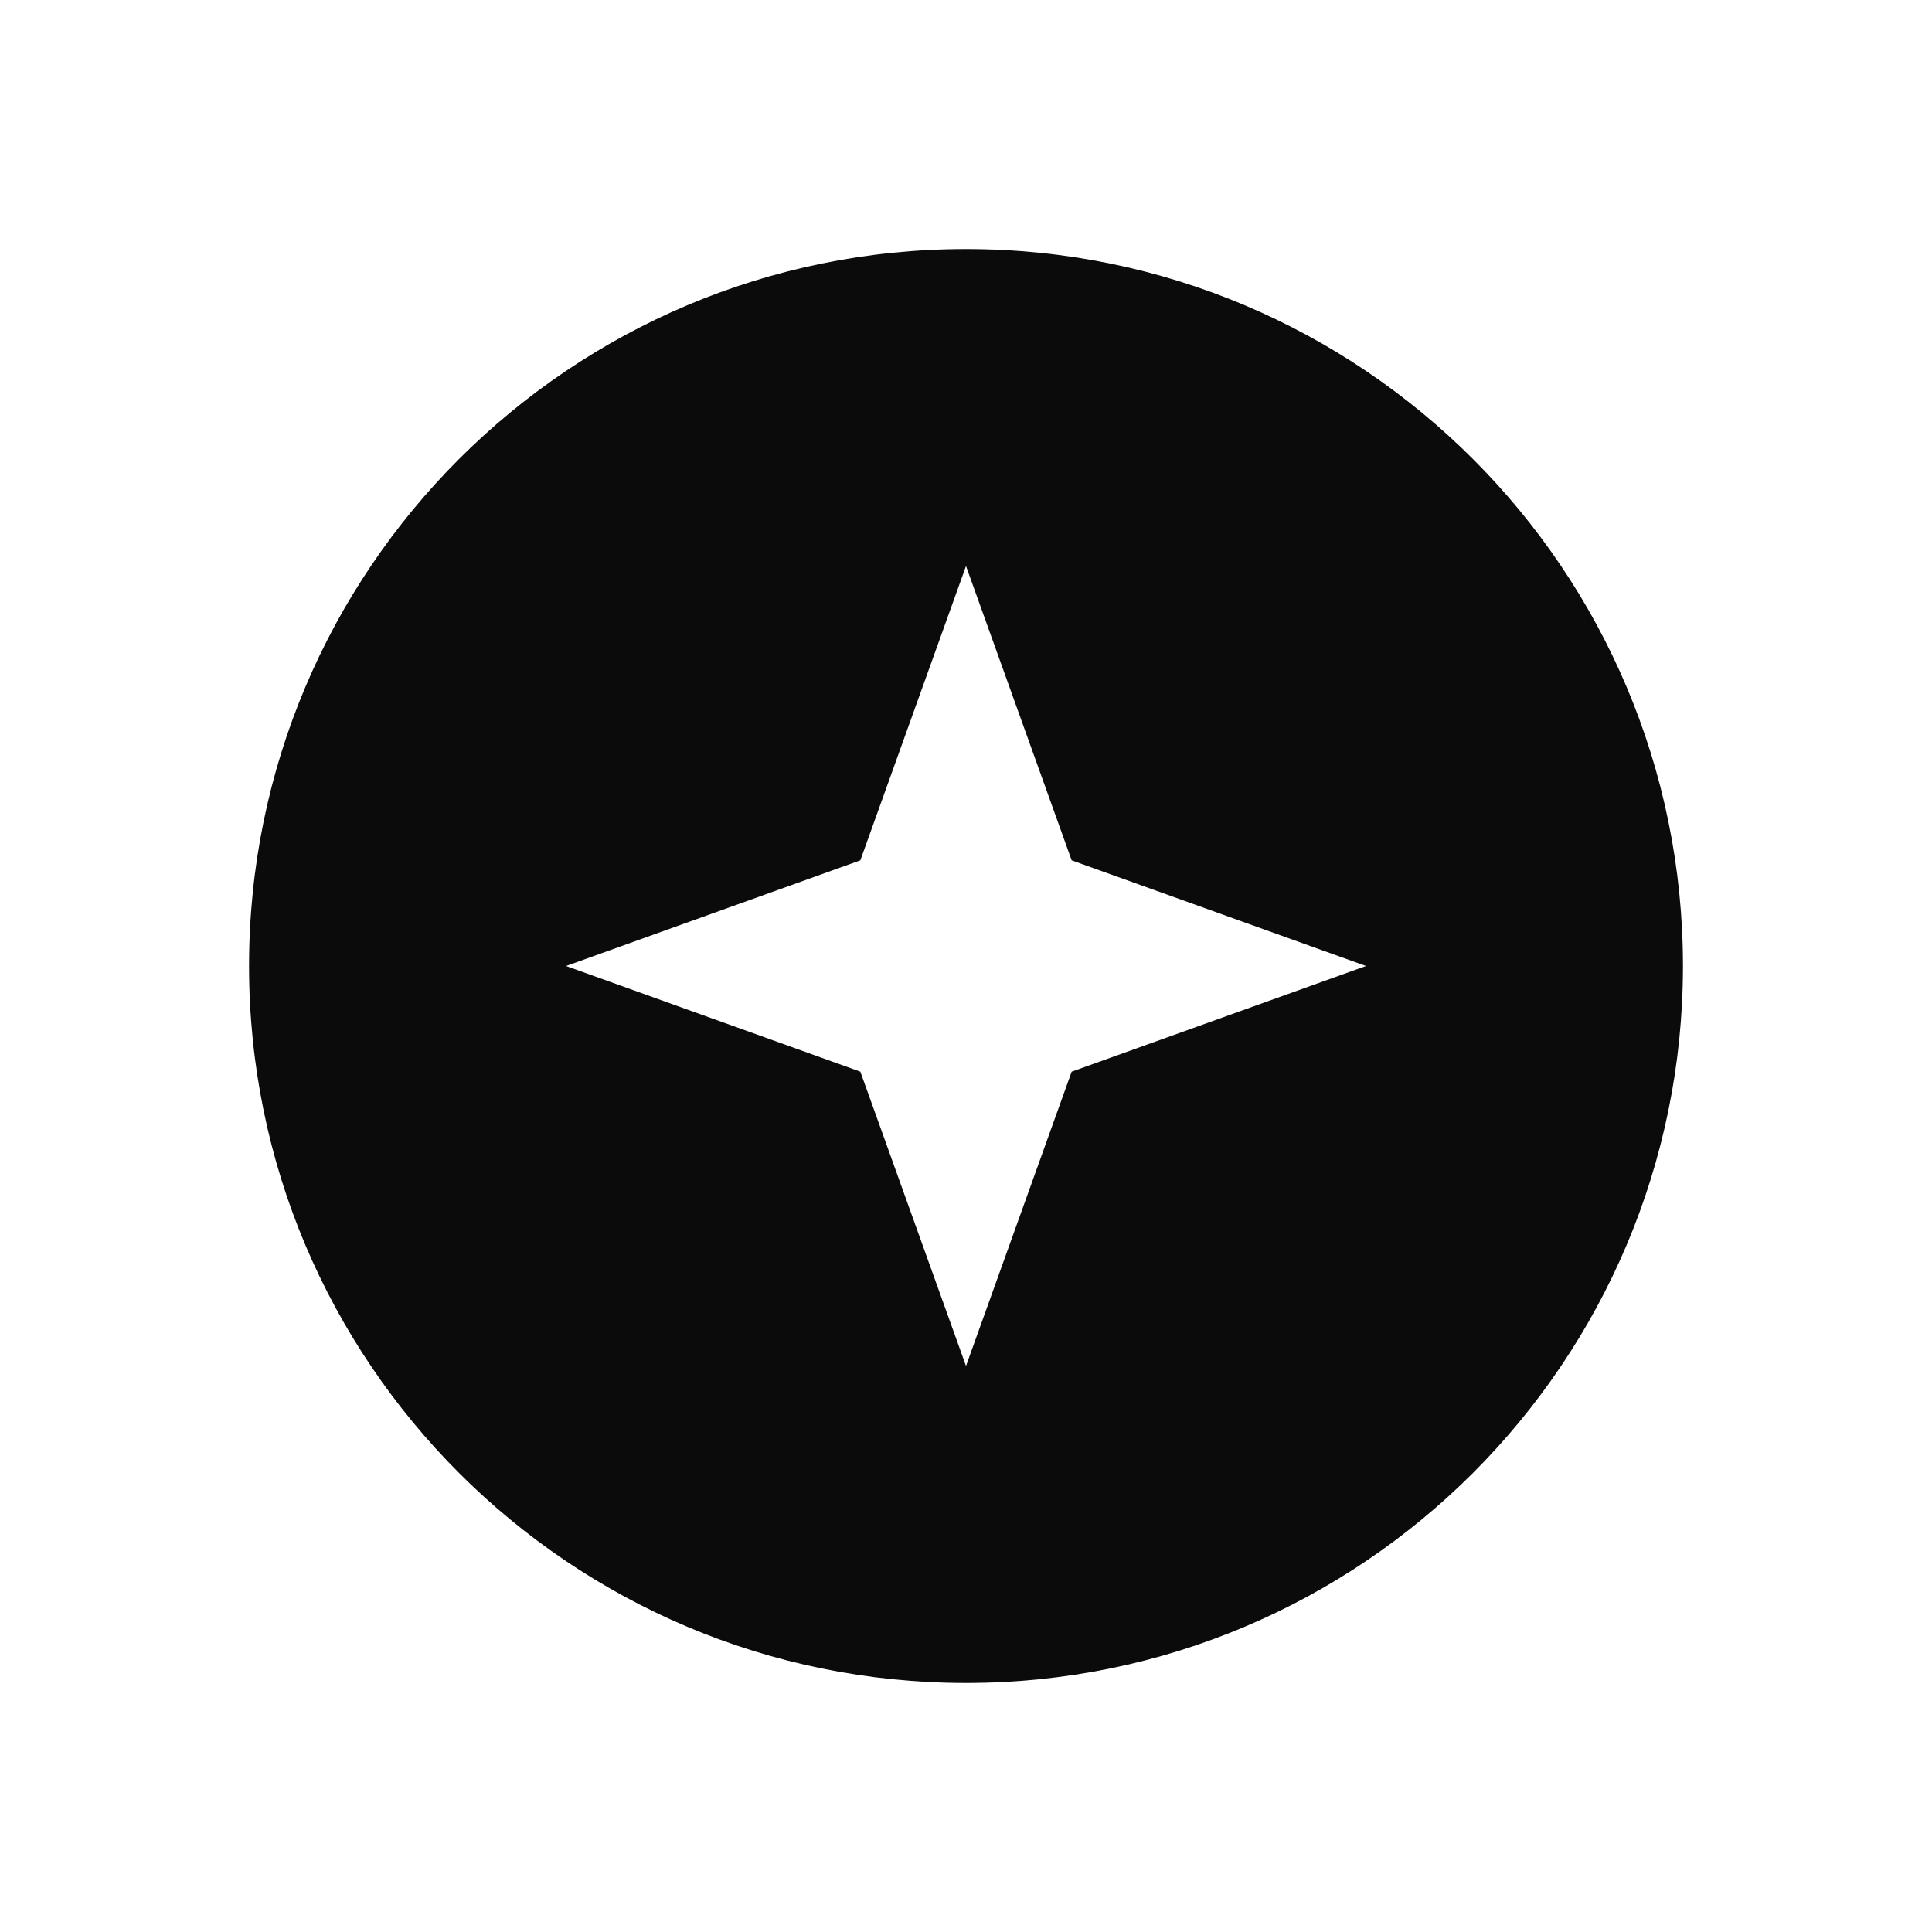
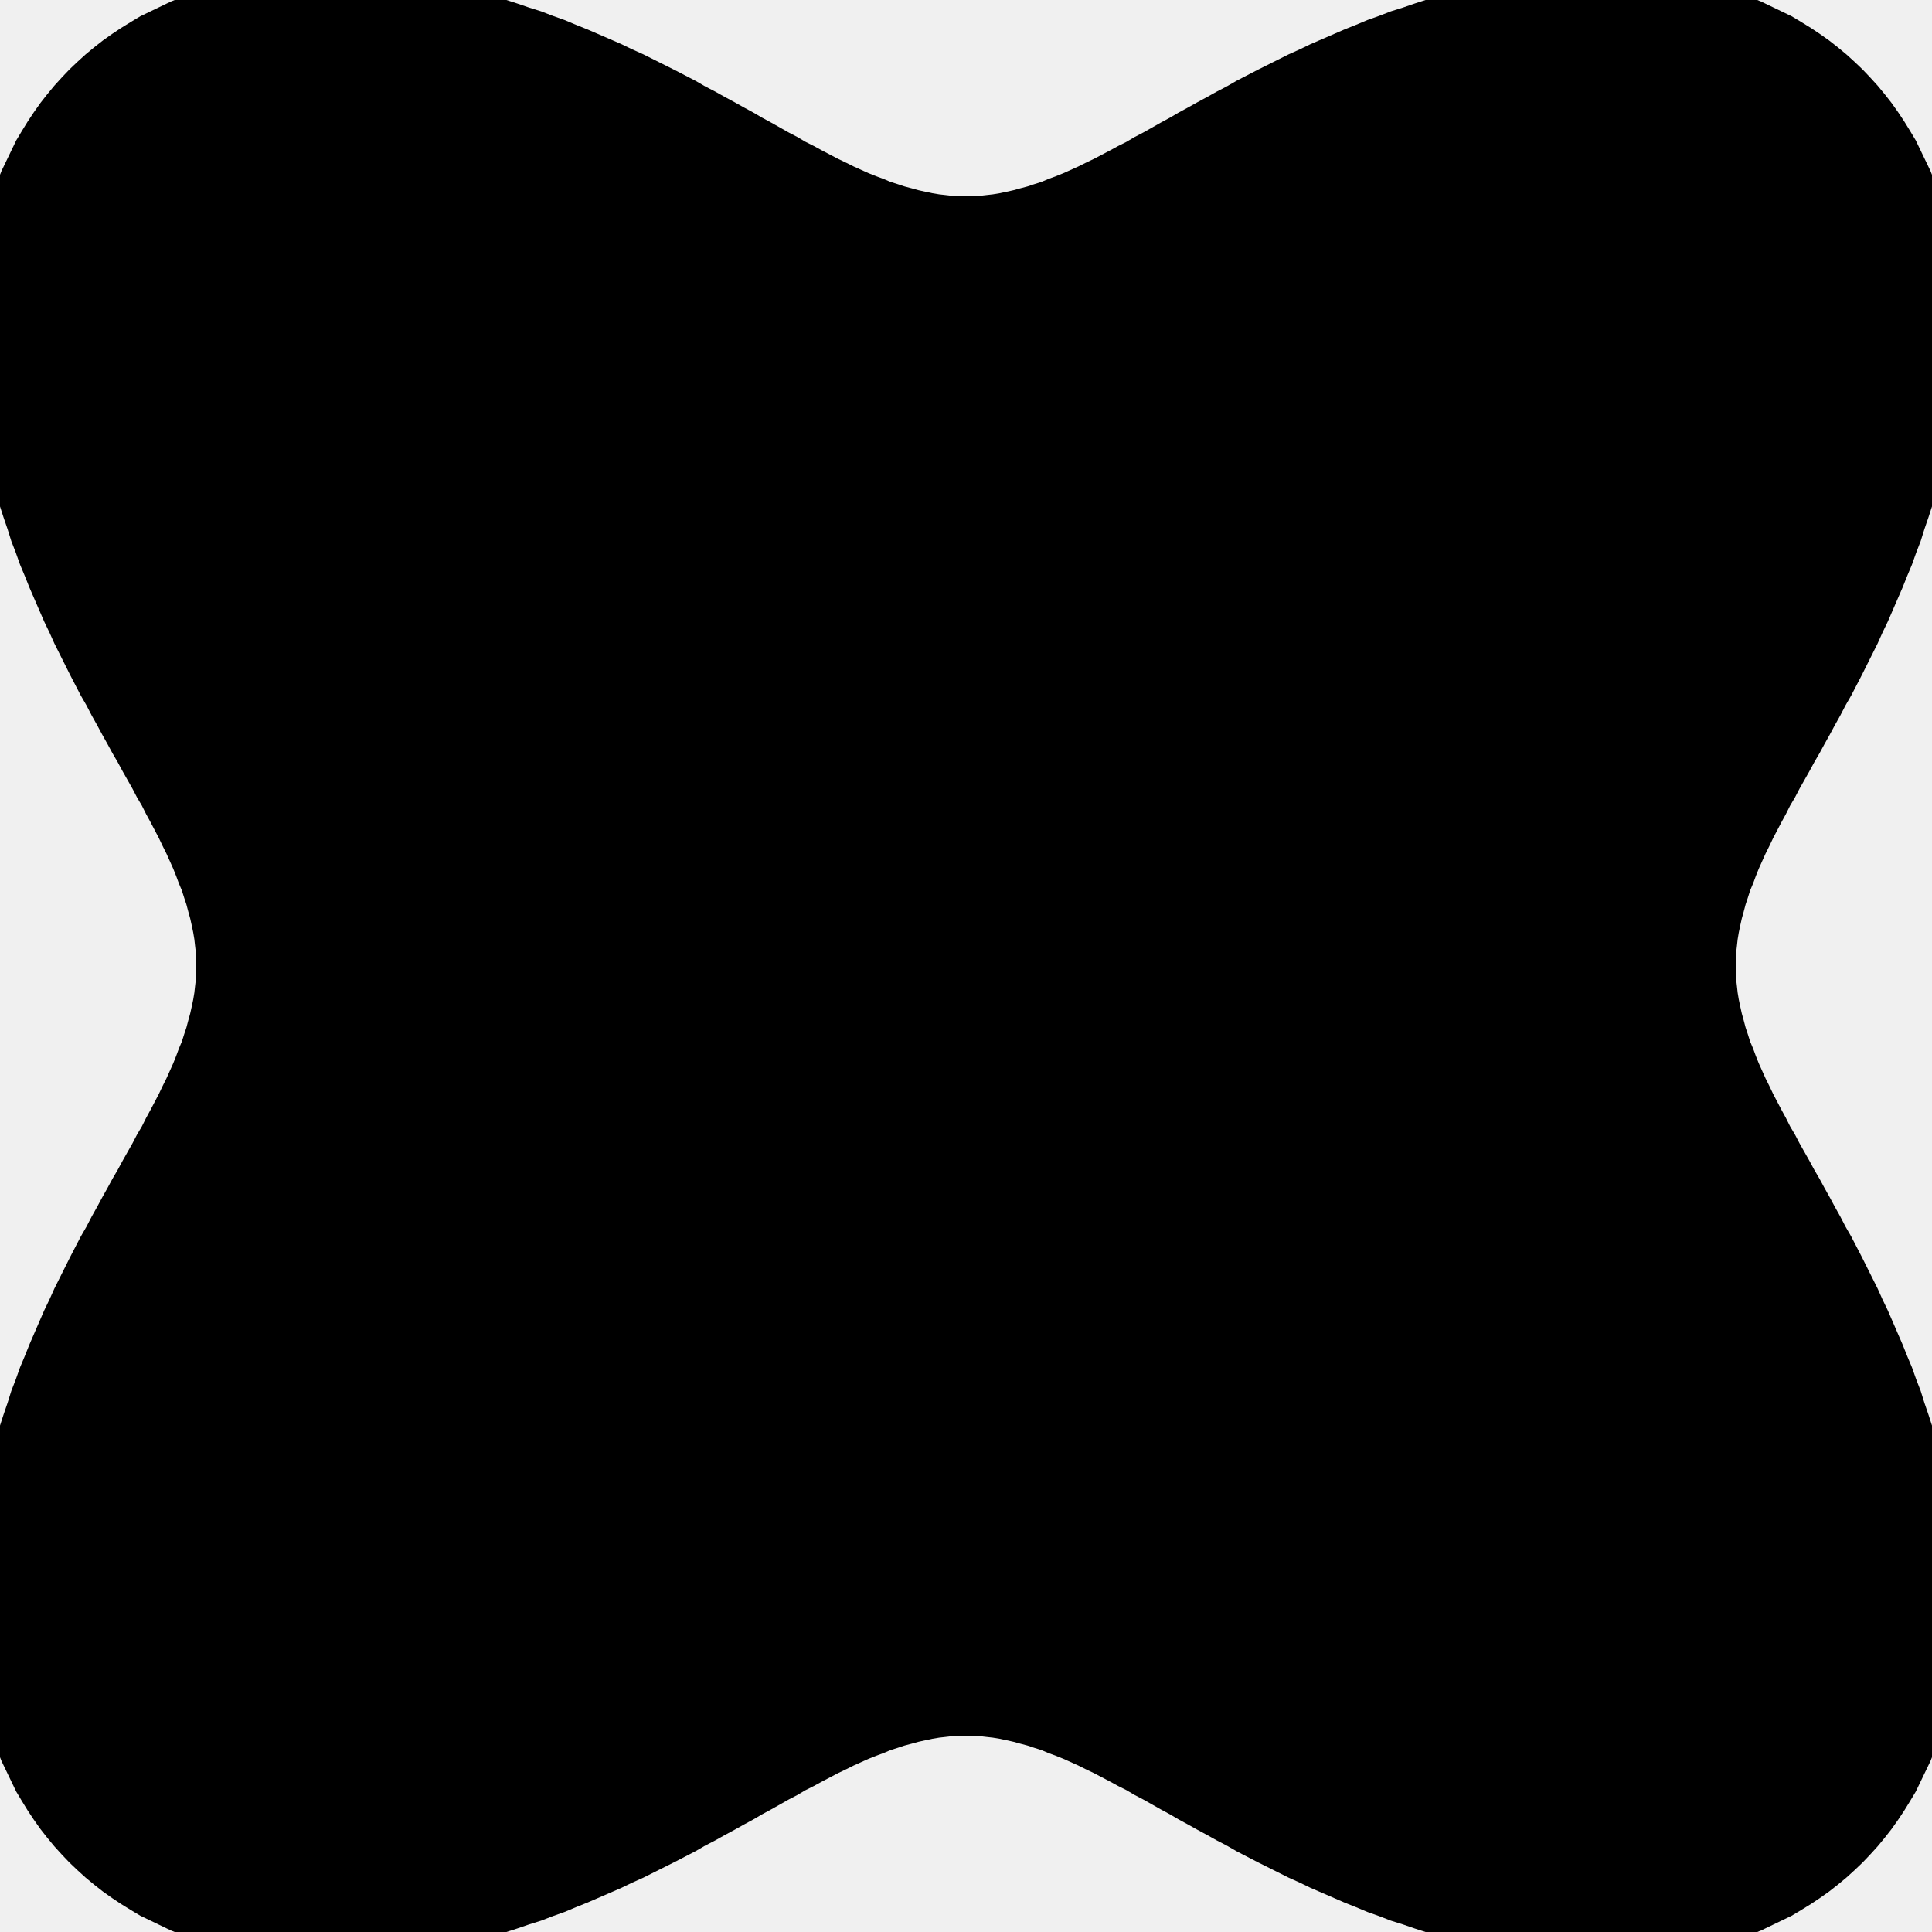
- <svg xmlns="http://www.w3.org/2000/svg" viewBox="0 0 512 512" width="512" height="512" role="img" aria-label="CRUCIBLE: a minted coin">
-   <rect width="512" height="512" fill="#ffffff" />
-   <circle cx="256" cy="256" r="190" fill="#0b0b0c" />
-   <path d="M256 150 L284 228 L362 256 L284 284 L256 362 L228 284 L150 256 L228 228 Z" fill="#ffffff" />
+ <svg xmlns="http://www.w3.org/2000/svg" viewBox="0 0 512 512" width="512" height="512" role="img" aria-label="CONCAVE">
+   <path d="M 460.0,256.0 L 460.0,257.8 L 460.1,259.6 L 460.3,261.3 L 460.5,263.1 L 460.8,264.9 L 461.2,266.8 L 461.6,268.6 L 462.1,270.4 L 462.6,272.3 L 463.2,274.1 L 463.8,276.0 L 464.6,277.9 L 465.3,279.8 L 466.1,281.8 L 467.0,283.8 L 467.9,285.8 L 468.9,287.8 L 469.9,289.9 L 471.0,292.0 L 472.1,294.1 L 473.3,296.3 L 474.4,298.5 L 475.7,300.7 L 476.9,303.0 L 478.2,305.3 L 479.5,307.6 L 480.8,310.0 L 482.2,312.4 L 483.5,314.8 L 484.9,317.3 L 486.3,319.9 L 487.7,322.4 L 489.1,325.1 L 490.6,327.7 L 492.0,330.4 L 493.4,333.1 L 494.8,335.9 L 496.2,338.7 L 497.6,341.5 L 498.9,344.4 L 500.3,347.3 L 501.6,350.3 L 502.9,353.3 L 504.2,356.3 L 505.4,359.3 L 506.7,362.4 L 507.8,365.5 L 509.0,368.6 L 510.0,371.8 L 511.1,375.0 L 512.1,378.1 L 513.0,381.4 L 513.9,384.6 L 514.7,387.8 L 515.5,391.1 L 516.2,394.4 L 516.9,397.6 L 517.5,400.9 L 518.0,404.2 L 518.4,407.5 L 518.8,410.8 L 519.1,414.1 L 519.3,417.3 L 519.4,420.6 L 519.5,423.9 L 519.5,427.1 L 519.4,430.3 L 519.2,433.5 L 518.9,436.7 L 518.6,439.9 L 518.2,443.0 L 517.6,446.1 L 517.0,449.1 L 516.3,452.2 L 515.6,455.2 L 514.7,458.1 L 513.7,461.0 L 512.7,463.9 L 511.6,466.7 L 510.3,469.4 L 509.0,472.1 L 507.7,474.8 L 506.2,477.3 L 504.6,479.9 L 503.0,482.3 L 501.3,484.7 L 499.5,487.0 L 497.6,489.3 L 495.6,491.5 L 493.6,493.6 L 491.5,495.6 L 489.3,497.6 L 487.0,499.5 L 484.7,501.3 L 482.3,503.0 L 479.9,504.6 L 477.3,506.2 L 474.8,507.7 L 472.1,509.0 L 469.4,510.3 L 466.7,511.6 L 463.9,512.7 L 461.0,513.7 L 458.1,514.7 L 455.2,515.6 L 452.2,516.3 L 449.1,517.0 L 446.1,517.6 L 443.0,518.2 L 439.9,518.6 L 436.7,518.9 L 433.5,519.2 L 430.3,519.4 L 427.1,519.5 L 423.9,519.5 L 420.6,519.4 L 417.3,519.3 L 414.1,519.1 L 410.8,518.8 L 407.5,518.4 L 404.2,518.0 L 400.9,517.5 L 397.6,516.9 L 394.4,516.2 L 391.1,515.5 L 387.8,514.7 L 384.6,513.9 L 381.4,513.0 L 378.1,512.1 L 375.0,511.1 L 371.8,510.0 L 368.6,509.0 L 365.5,507.8 L 362.4,506.7 L 359.3,505.4 L 356.3,504.2 L 353.3,502.9 L 350.3,501.6 L 347.3,500.3 L 344.4,498.9 L 341.5,497.6 L 338.7,496.2 L 335.9,494.8 L 333.1,493.4 L 330.4,492.0 L 327.7,490.6 L 325.1,489.1 L 322.4,487.7 L 319.9,486.3 L 317.3,484.9 L 314.8,483.5 L 312.4,482.2 L 310.0,480.8 L 307.6,479.5 L 305.3,478.2 L 303.0,476.9 L 300.7,475.7 L 298.5,474.4 L 296.3,473.3 L 294.1,472.1 L 292.0,471.0 L 289.9,469.9 L 287.8,468.9 L 285.8,467.9 L 283.8,467.0 L 281.8,466.1 L 279.8,465.3 L 277.9,464.6 L 276.0,463.8 L 274.1,463.2 L 272.3,462.6 L 270.4,462.1 L 268.6,461.6 L 266.8,461.2 L 264.9,460.8 L 263.1,460.5 L 261.3,460.3 L 259.6,460.1 L 257.8,460.0 L 256.0,460.0 L 254.2,460.0 L 252.4,460.1 L 250.7,460.3 L 248.9,460.5 L 247.1,460.8 L 245.2,461.2 L 243.4,461.6 L 241.6,462.1 L 239.7,462.6 L 237.9,463.2 L 236.0,463.8 L 234.1,464.6 L 232.2,465.3 L 230.2,466.1 L 228.2,467.0 L 226.2,467.9 L 224.2,468.9 L 222.1,469.9 L 220.0,471.0 L 217.9,472.1 L 215.7,473.3 L 213.5,474.4 L 211.3,475.7 L 209.0,476.9 L 206.7,478.2 L 204.4,479.5 L 202.0,480.8 L 199.6,482.2 L 197.2,483.5 L 194.7,484.9 L 192.1,486.3 L 189.6,487.7 L 186.9,489.1 L 184.3,490.6 L 181.6,492.0 L 178.9,493.4 L 176.1,494.8 L 173.3,496.2 L 170.5,497.6 L 167.6,498.9 L 164.7,500.3 L 161.7,501.6 L 158.7,502.9 L 155.7,504.2 L 152.7,505.4 L 149.6,506.7 L 146.5,507.8 L 143.4,509.0 L 140.2,510.0 L 137.0,511.1 L 133.9,512.1 L 130.6,513.0 L 127.4,513.9 L 124.2,514.7 L 120.9,515.5 L 117.6,516.2 L 114.4,516.9 L 111.1,517.5 L 107.8,518.0 L 104.5,518.4 L 101.2,518.8 L 97.9,519.1 L 94.7,519.3 L 91.4,519.4 L 88.1,519.5 L 84.9,519.5 L 81.7,519.4 L 78.5,519.2 L 75.3,518.9 L 72.1,518.6 L 69.0,518.2 L 65.9,517.6 L 62.9,517.0 L 59.8,516.3 L 56.8,515.6 L 53.9,514.7 L 51.0,513.7 L 48.1,512.7 L 45.3,511.6 L 42.6,510.3 L 39.9,509.0 L 37.2,507.7 L 34.7,506.2 L 32.1,504.6 L 29.7,503.0 L 27.3,501.3 L 25.0,499.5 L 22.7,497.6 L 20.5,495.6 L 18.4,493.6 L 16.4,491.5 L 14.4,489.3 L 12.5,487.0 L 10.7,484.7 L 9.0,482.3 L 7.4,479.9 L 5.8,477.3 L 4.3,474.8 L 3.0,472.1 L 1.7,469.4 L 0.4,466.7 L -0.7,463.9 L -1.7,461.0 L -2.7,458.1 L -3.6,455.2 L -4.3,452.2 L -5.0,449.1 L -5.6,446.1 L -6.2,443.0 L -6.6,439.9 L -6.9,436.7 L -7.2,433.5 L -7.4,430.3 L -7.5,427.1 L -7.5,423.9 L -7.4,420.6 L -7.3,417.3 L -7.1,414.1 L -6.8,410.8 L -6.4,407.5 L -6.0,404.2 L -5.5,400.9 L -4.9,397.6 L -4.2,394.4 L -3.5,391.1 L -2.7,387.8 L -1.9,384.6 L -1.0,381.4 L -0.1,378.1 L 0.9,375.0 L 2.0,371.8 L 3.0,368.6 L 4.2,365.5 L 5.3,362.4 L 6.6,359.3 L 7.8,356.3 L 9.1,353.3 L 10.4,350.3 L 11.7,347.3 L 13.1,344.4 L 14.4,341.5 L 15.8,338.7 L 17.2,335.9 L 18.6,333.1 L 20.0,330.4 L 21.4,327.7 L 22.9,325.1 L 24.3,322.4 L 25.7,319.9 L 27.1,317.3 L 28.5,314.8 L 29.8,312.4 L 31.2,310.0 L 32.5,307.6 L 33.8,305.3 L 35.1,303.0 L 36.3,300.7 L 37.6,298.5 L 38.7,296.3 L 39.9,294.1 L 41.0,292.0 L 42.1,289.9 L 43.1,287.8 L 44.1,285.8 L 45.0,283.8 L 45.9,281.8 L 46.7,279.8 L 47.4,277.9 L 48.2,276.0 L 48.8,274.1 L 49.4,272.3 L 49.9,270.4 L 50.4,268.6 L 50.8,266.8 L 51.2,264.9 L 51.5,263.1 L 51.7,261.3 L 51.9,259.6 L 52.0,257.8 L 52.0,256.0 L 52.0,254.2 L 51.9,252.4 L 51.7,250.7 L 51.5,248.9 L 51.2,247.1 L 50.8,245.2 L 50.4,243.4 L 49.9,241.6 L 49.4,239.7 L 48.8,237.9 L 48.2,236.0 L 47.4,234.1 L 46.7,232.2 L 45.9,230.2 L 45.0,228.2 L 44.1,226.2 L 43.1,224.2 L 42.1,222.1 L 41.0,220.0 L 39.9,217.9 L 38.7,215.7 L 37.6,213.5 L 36.3,211.3 L 35.1,209.0 L 33.8,206.7 L 32.5,204.4 L 31.2,202.0 L 29.8,199.6 L 28.5,197.2 L 27.1,194.7 L 25.7,192.1 L 24.3,189.6 L 22.9,186.9 L 21.4,184.3 L 20.0,181.6 L 18.6,178.9 L 17.2,176.1 L 15.8,173.3 L 14.4,170.5 L 13.1,167.6 L 11.7,164.7 L 10.4,161.7 L 9.1,158.7 L 7.8,155.7 L 6.6,152.7 L 5.3,149.6 L 4.2,146.5 L 3.0,143.4 L 2.0,140.2 L 0.9,137.0 L -0.1,133.9 L -1.0,130.6 L -1.9,127.4 L -2.7,124.2 L -3.5,120.9 L -4.2,117.6 L -4.9,114.4 L -5.5,111.1 L -6.0,107.8 L -6.4,104.5 L -6.8,101.2 L -7.1,97.9 L -7.3,94.7 L -7.4,91.4 L -7.5,88.1 L -7.5,84.9 L -7.4,81.7 L -7.2,78.5 L -6.9,75.3 L -6.6,72.1 L -6.2,69.0 L -5.6,65.9 L -5.0,62.9 L -4.3,59.8 L -3.6,56.8 L -2.7,53.9 L -1.7,51.0 L -0.7,48.1 L 0.4,45.3 L 1.7,42.6 L 3.0,39.9 L 4.3,37.2 L 5.8,34.7 L 7.4,32.1 L 9.0,29.7 L 10.7,27.3 L 12.5,25.0 L 14.4,22.7 L 16.4,20.5 L 18.4,18.4 L 20.5,16.4 L 22.7,14.4 L 25.0,12.5 L 27.3,10.7 L 29.7,9.0 L 32.1,7.4 L 34.7,5.8 L 37.2,4.3 L 39.9,3.0 L 42.6,1.7 L 45.3,0.4 L 48.1,-0.7 L 51.0,-1.7 L 53.9,-2.7 L 56.8,-3.6 L 59.8,-4.3 L 62.9,-5.0 L 65.9,-5.6 L 69.0,-6.2 L 72.1,-6.6 L 75.3,-6.9 L 78.5,-7.2 L 81.7,-7.4 L 84.9,-7.5 L 88.1,-7.5 L 91.4,-7.4 L 94.7,-7.3 L 97.9,-7.1 L 101.2,-6.8 L 104.5,-6.4 L 107.8,-6.0 L 111.1,-5.5 L 114.4,-4.9 L 117.6,-4.2 L 120.9,-3.5 L 124.2,-2.7 L 127.4,-1.9 L 130.6,-1.0 L 133.9,-0.1 L 137.0,0.9 L 140.2,2.0 L 143.4,3.0 L 146.5,4.2 L 149.6,5.3 L 152.7,6.6 L 155.7,7.8 L 158.7,9.1 L 161.7,10.4 L 164.7,11.7 L 167.6,13.1 L 170.5,14.4 L 173.3,15.8 L 176.1,17.2 L 178.9,18.6 L 181.6,20.0 L 184.3,21.4 L 186.9,22.9 L 189.6,24.3 L 192.1,25.7 L 194.7,27.1 L 197.2,28.5 L 199.6,29.8 L 202.0,31.2 L 204.4,32.5 L 206.7,33.8 L 209.0,35.1 L 211.3,36.3 L 213.5,37.6 L 215.7,38.7 L 217.9,39.9 L 220.0,41.0 L 222.1,42.1 L 224.2,43.1 L 226.2,44.1 L 228.2,45.0 L 230.2,45.9 L 232.2,46.7 L 234.1,47.4 L 236.0,48.2 L 237.9,48.8 L 239.7,49.4 L 241.6,49.9 L 243.4,50.4 L 245.2,50.8 L 247.1,51.2 L 248.9,51.5 L 250.7,51.7 L 252.4,51.9 L 254.2,52.0 L 256.0,52.0 L 257.8,52.0 L 259.6,51.9 L 261.3,51.7 L 263.1,51.5 L 264.9,51.2 L 266.8,50.8 L 268.6,50.4 L 270.4,49.9 L 272.3,49.4 L 274.1,48.8 L 276.0,48.2 L 277.9,47.4 L 279.8,46.7 L 281.8,45.9 L 283.8,45.0 L 285.8,44.1 L 287.8,43.1 L 289.9,42.1 L 292.0,41.0 L 294.1,39.9 L 296.3,38.7 L 298.5,37.6 L 300.7,36.3 L 303.0,35.1 L 305.3,33.8 L 307.6,32.5 L 310.0,31.2 L 312.4,29.8 L 314.8,28.5 L 317.3,27.1 L 319.9,25.7 L 322.4,24.3 L 325.1,22.9 L 327.7,21.4 L 330.4,20.0 L 333.1,18.6 L 335.9,17.2 L 338.7,15.8 L 341.5,14.4 L 344.4,13.1 L 347.3,11.7 L 350.3,10.4 L 353.3,9.1 L 356.3,7.8 L 359.3,6.6 L 362.4,5.3 L 365.5,4.2 L 368.6,3.0 L 371.8,2.0 L 375.0,0.9 L 378.1,-0.1 L 381.4,-1.0 L 384.6,-1.9 L 387.8,-2.7 L 391.1,-3.5 L 394.4,-4.2 L 397.6,-4.9 L 400.9,-5.5 L 404.2,-6.0 L 407.5,-6.4 L 410.8,-6.8 L 414.1,-7.1 L 417.3,-7.3 L 420.6,-7.4 L 423.9,-7.5 L 427.1,-7.5 L 430.3,-7.4 L 433.5,-7.2 L 436.7,-6.9 L 439.9,-6.6 L 443.0,-6.2 L 446.1,-5.6 L 449.1,-5.0 L 452.2,-4.3 L 455.2,-3.6 L 458.1,-2.7 L 461.0,-1.7 L 463.9,-0.7 L 466.7,0.4 L 469.4,1.7 L 472.1,3.0 L 474.8,4.3 L 477.3,5.8 L 479.9,7.4 L 482.3,9.0 L 484.7,10.7 L 487.0,12.5 L 489.3,14.4 L 491.5,16.4 L 493.6,18.4 L 495.6,20.5 L 497.6,22.7 L 499.5,25.0 L 501.3,27.3 L 503.0,29.7 L 504.6,32.1 L 506.2,34.7 L 507.7,37.2 L 509.0,39.9 L 510.3,42.6 L 511.6,45.3 L 512.7,48.1 L 513.7,51.0 L 514.7,53.9 L 515.6,56.8 L 516.3,59.8 L 517.0,62.9 L 517.6,65.9 L 518.2,69.0 L 518.6,72.1 L 518.9,75.3 L 519.2,78.5 L 519.4,81.7 L 519.5,84.9 L 519.5,88.1 L 519.4,91.4 L 519.3,94.7 L 519.1,97.9 L 518.8,101.2 L 518.4,104.5 L 518.0,107.8 L 517.5,111.1 L 516.9,114.4 L 516.2,117.6 L 515.5,120.9 L 514.7,124.2 L 513.9,127.4 L 513.0,130.6 L 512.1,133.9 L 511.1,137.0 L 510.0,140.2 L 509.0,143.4 L 507.8,146.5 L 506.7,149.6 L 505.4,152.7 L 504.2,155.7 L 502.9,158.7 L 501.6,161.7 L 500.3,164.7 L 498.9,167.6 L 497.6,170.5 L 496.2,173.3 L 494.8,176.1 L 493.4,178.9 L 492.0,181.6 L 490.6,184.3 L 489.1,186.9 L 487.7,189.6 L 486.3,192.1 L 484.9,194.7 L 483.5,197.2 L 482.2,199.6 L 480.8,202.0 L 479.5,204.4 L 478.2,206.7 L 476.9,209.0 L 475.7,211.3 L 474.4,213.5 L 473.3,215.7 L 472.1,217.9 L 471.0,220.0 L 469.9,222.1 L 468.9,224.2 L 467.9,226.2 L 467.0,228.2 L 466.1,230.2 L 465.3,232.2 L 464.6,234.1 L 463.8,236.0 L 463.2,237.9 L 462.6,239.7 L 462.1,241.6 L 461.6,243.4 L 461.2,245.2 L 460.8,247.1 L 460.5,248.9 L 460.3,250.7 L 460.1,252.4 L 460.0,254.2 Z" fill="#000000" />
</svg>
